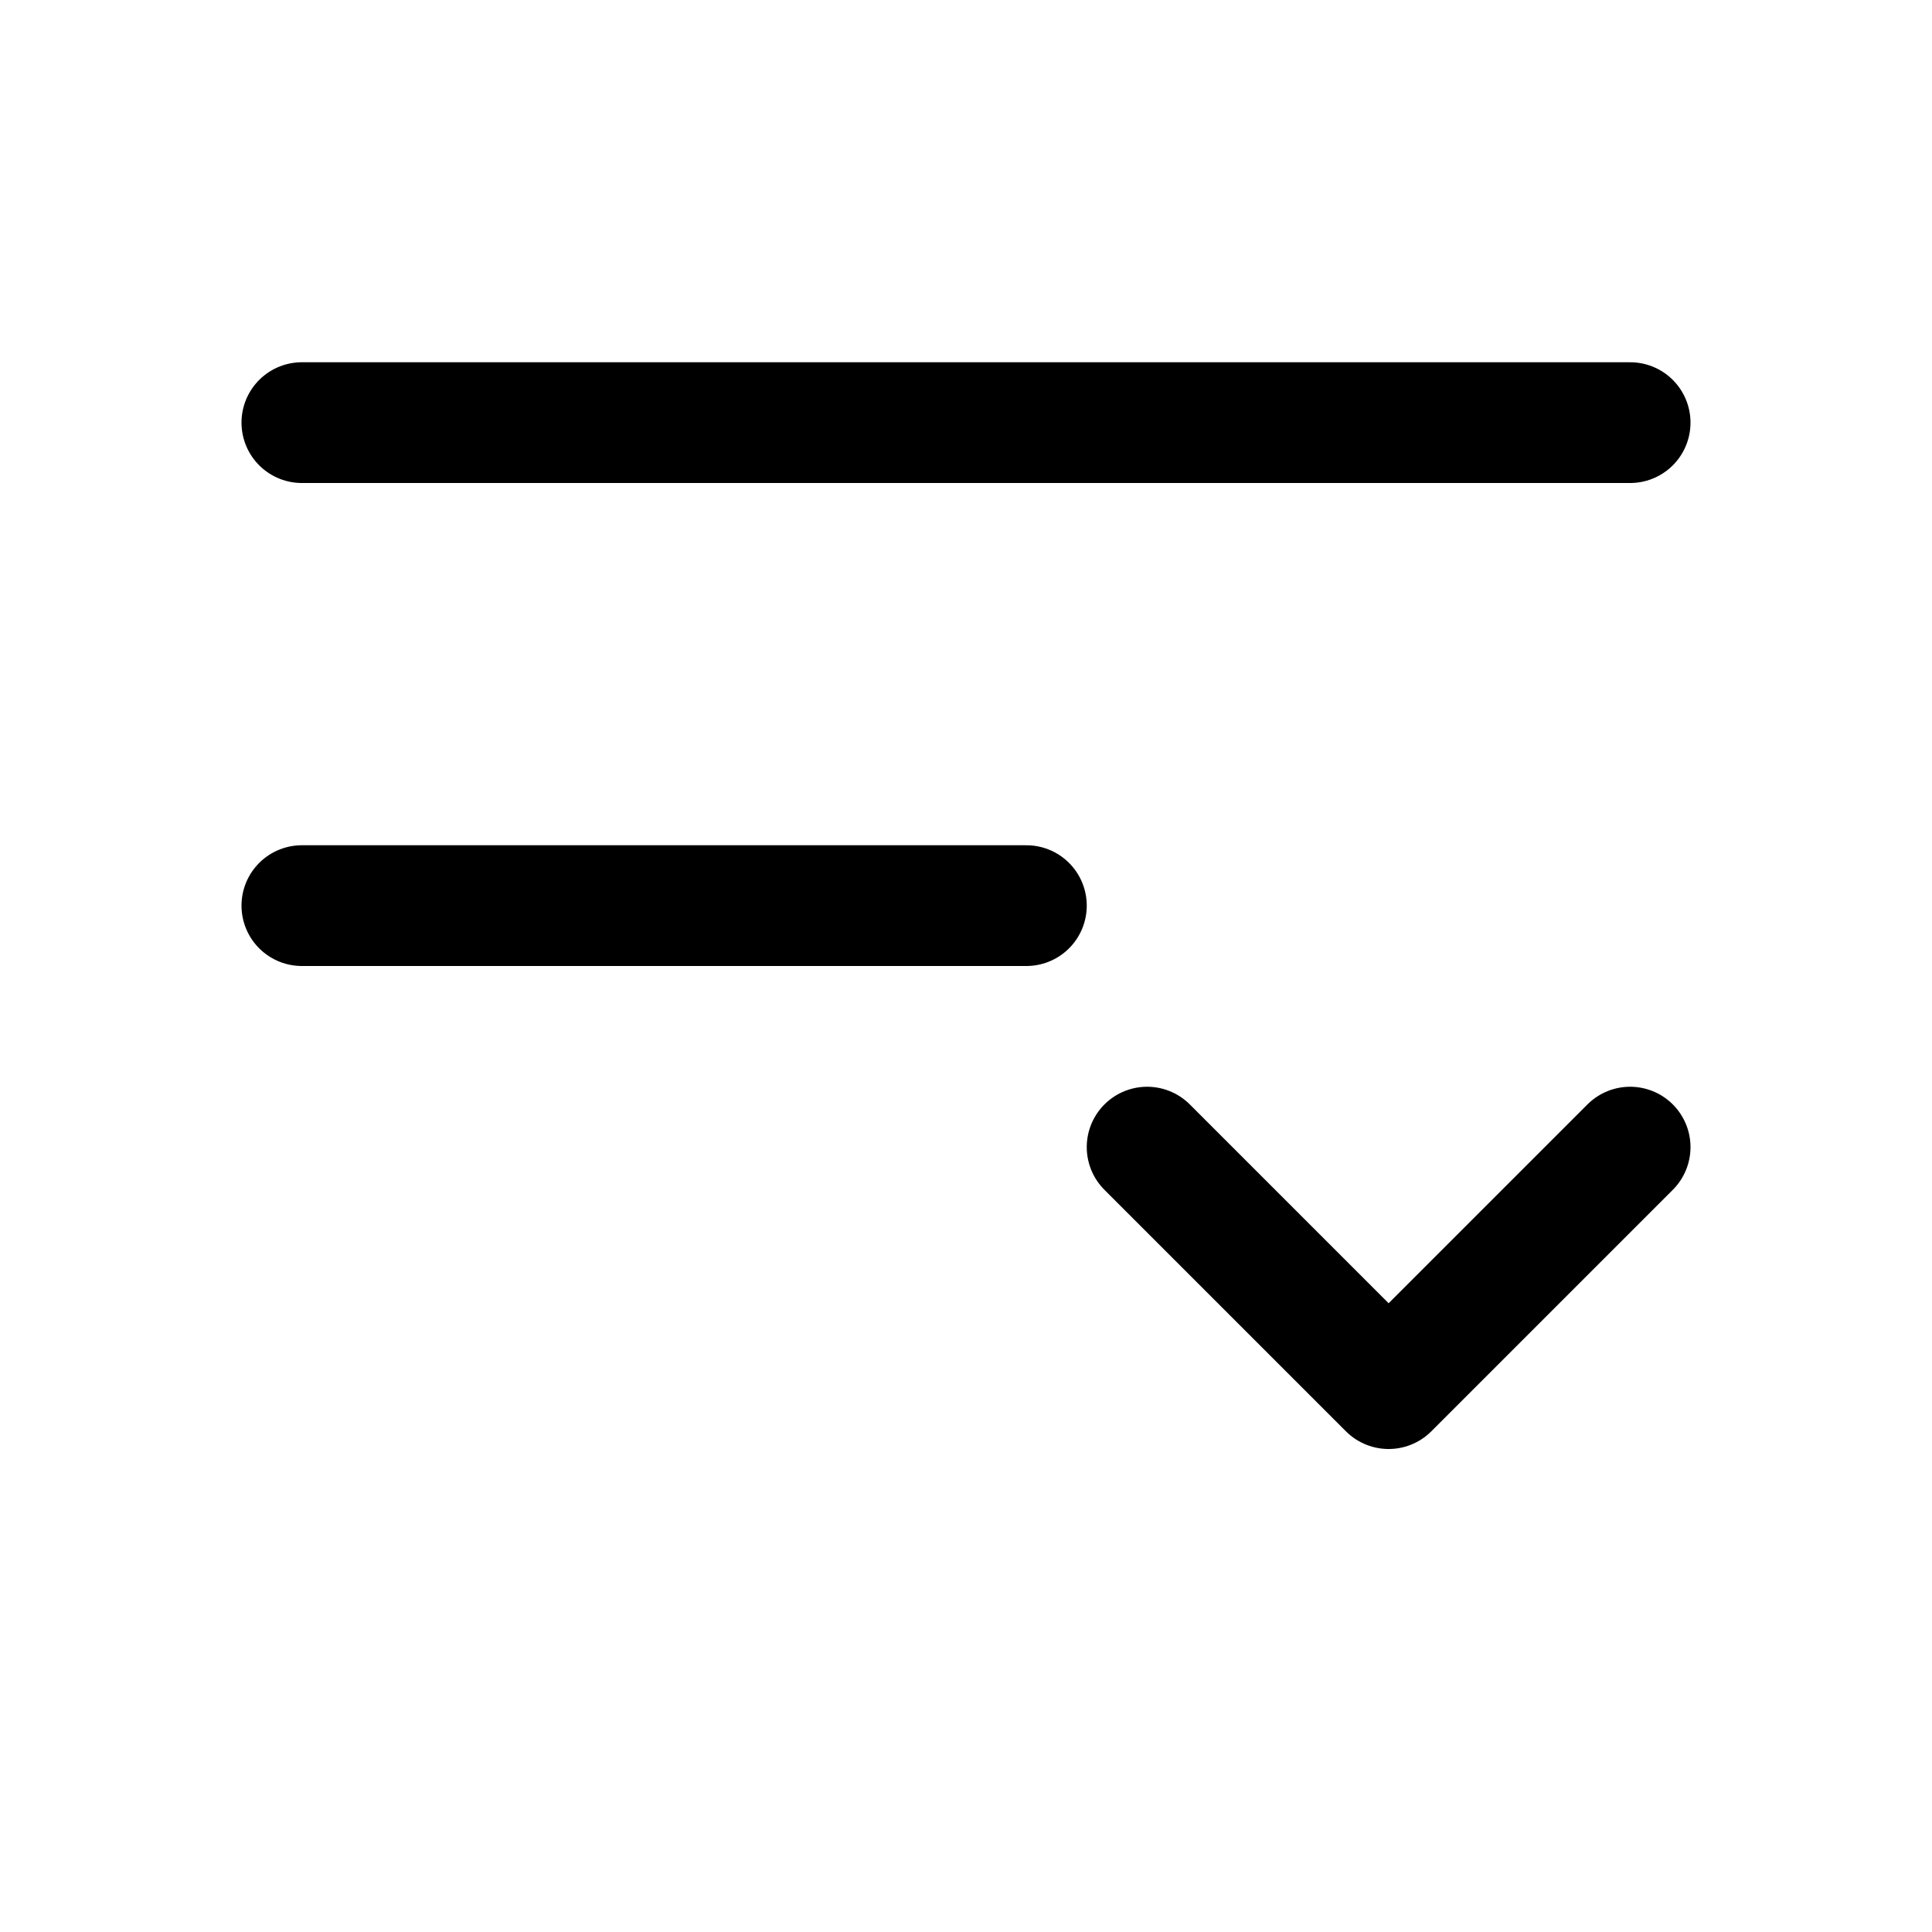
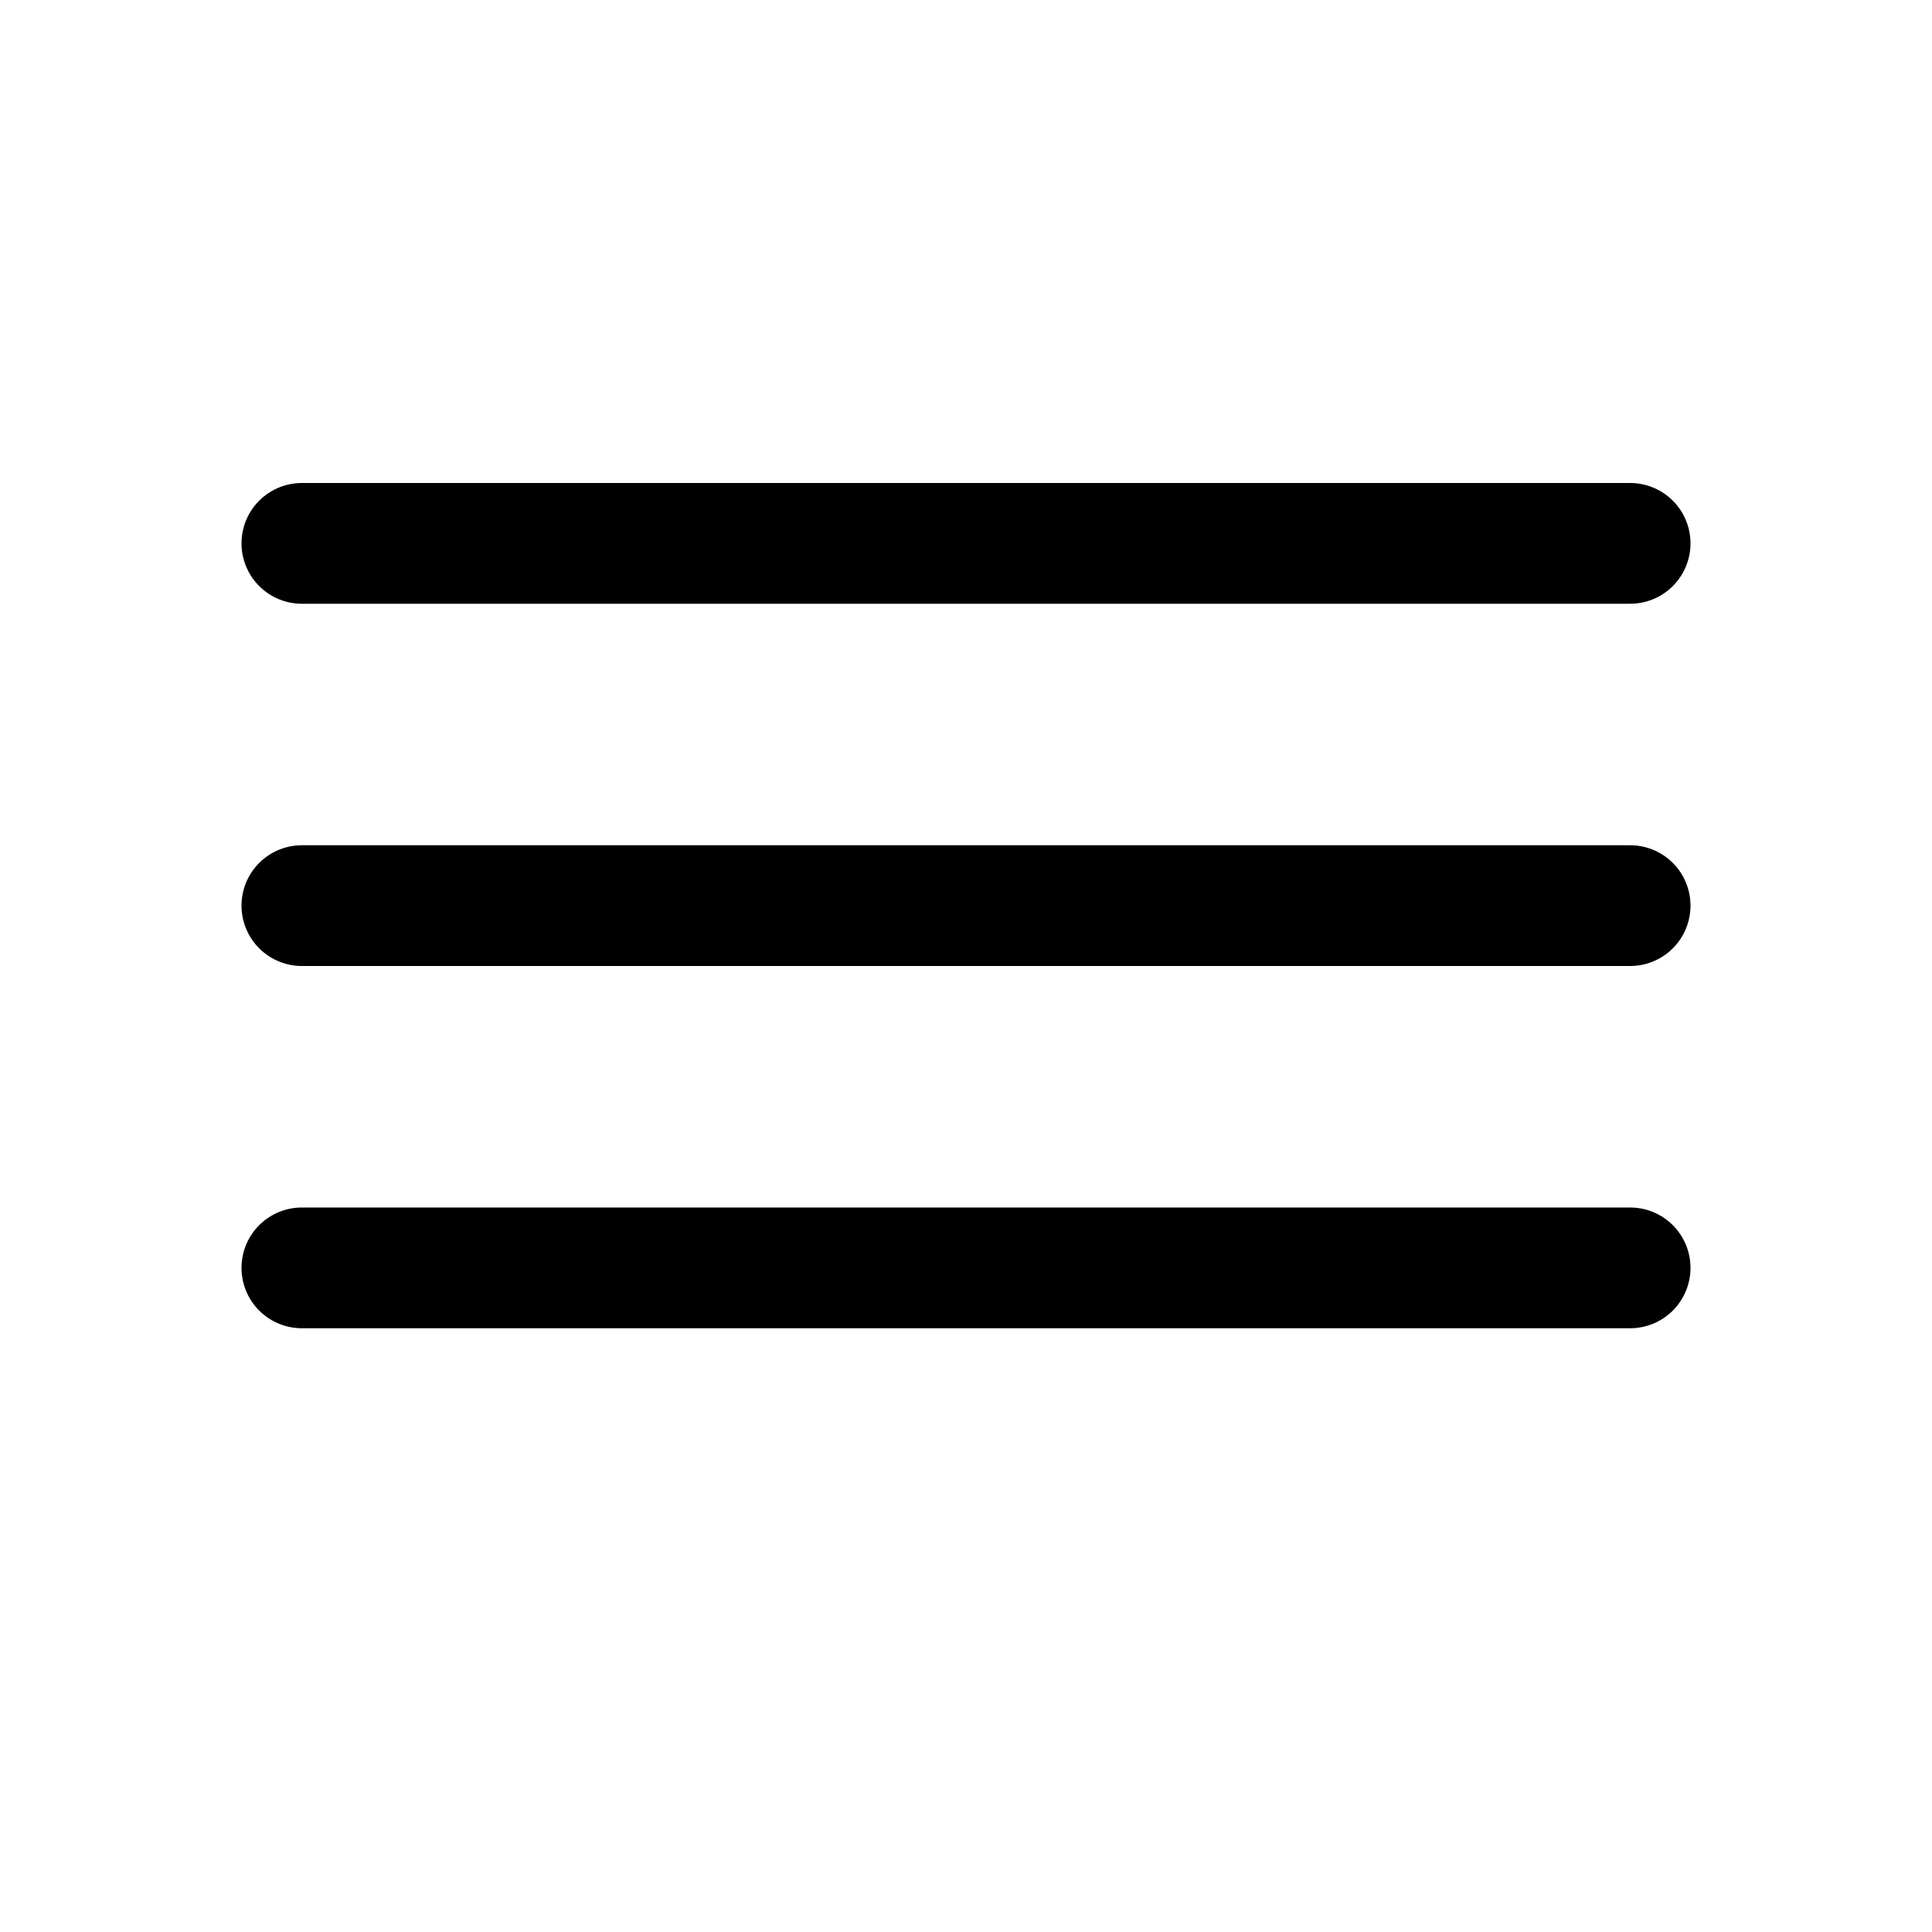
<svg xmlns="http://www.w3.org/2000/svg" width="16" height="16" viewBox="0 0 16 16">
  <g fill="none" stroke="currentColor" stroke-width="1" stroke-linecap="round" stroke-linejoin="round">
-     <path class="esist" d="M2.5 3.5 H13.5 M2.5 7.5 H8.5" />
-     <path class="pt" d="M9.5 9.5 L11.5 11.5 L13.5 9.5" />
+     <path class="esist" d="M2.5 4.5 H13.5 M2.5 7.5 H13.5 M2.5 10.5 H13.5" />
  </g>
</svg>
